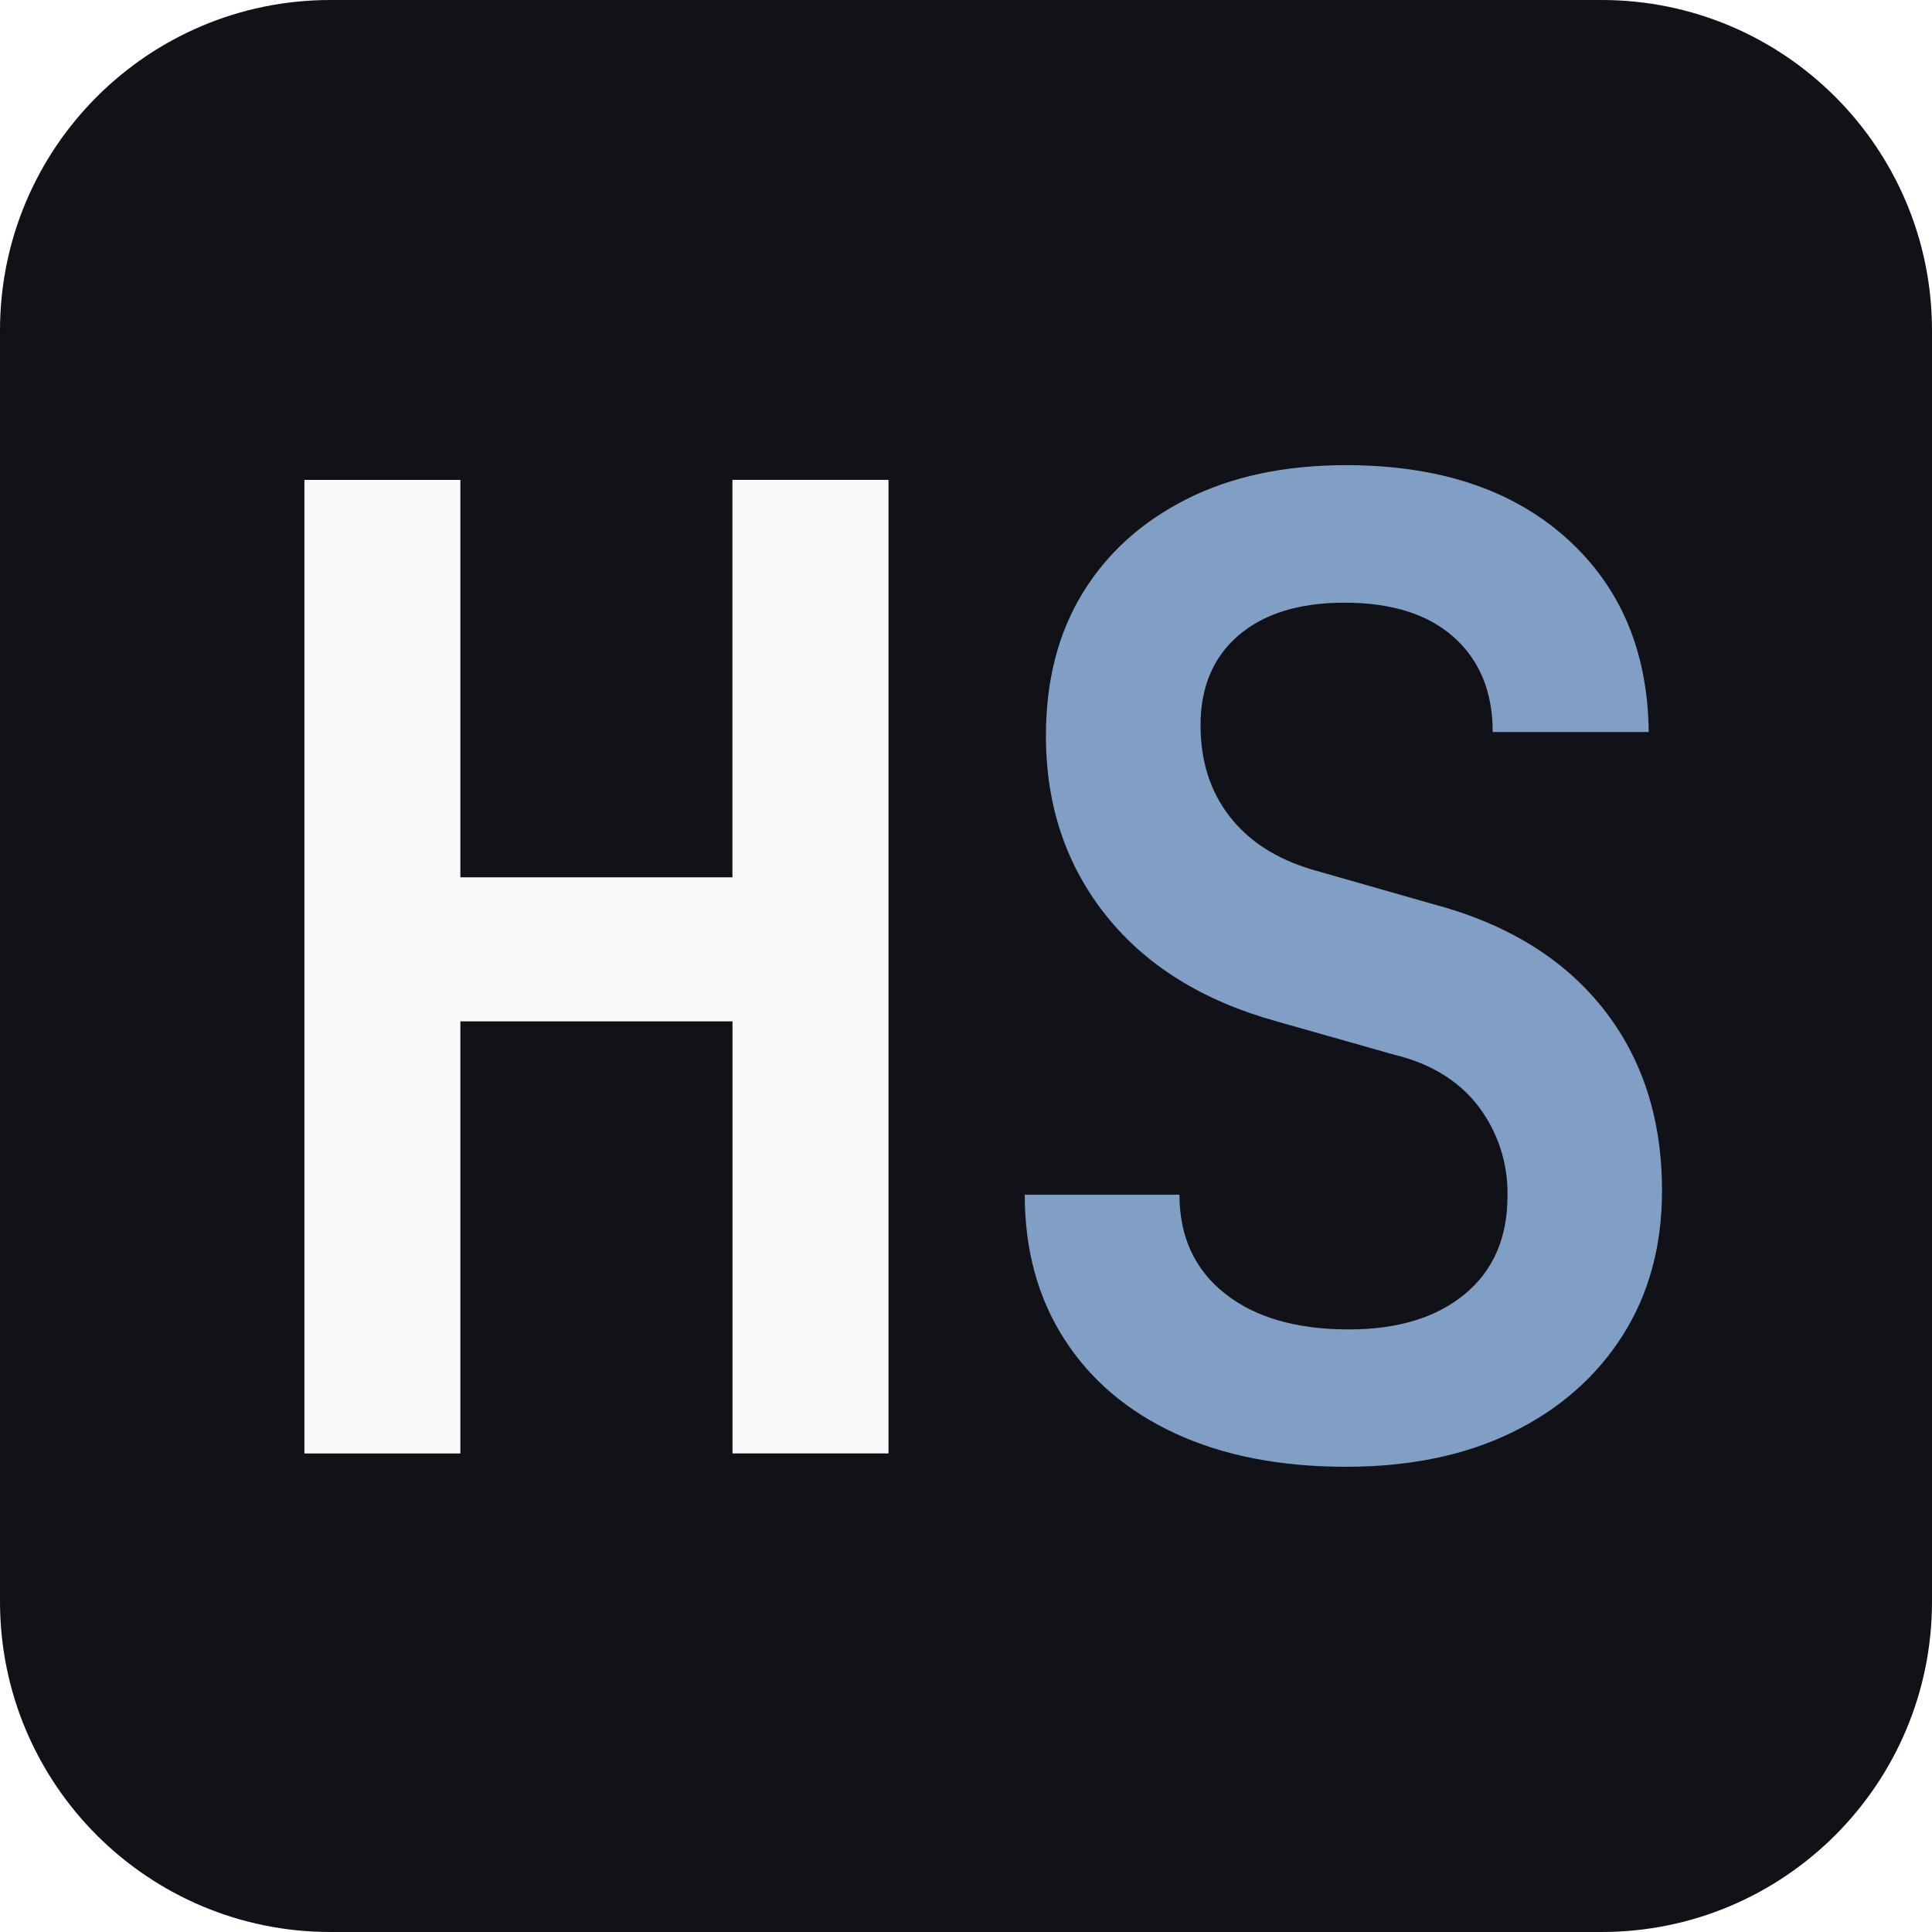
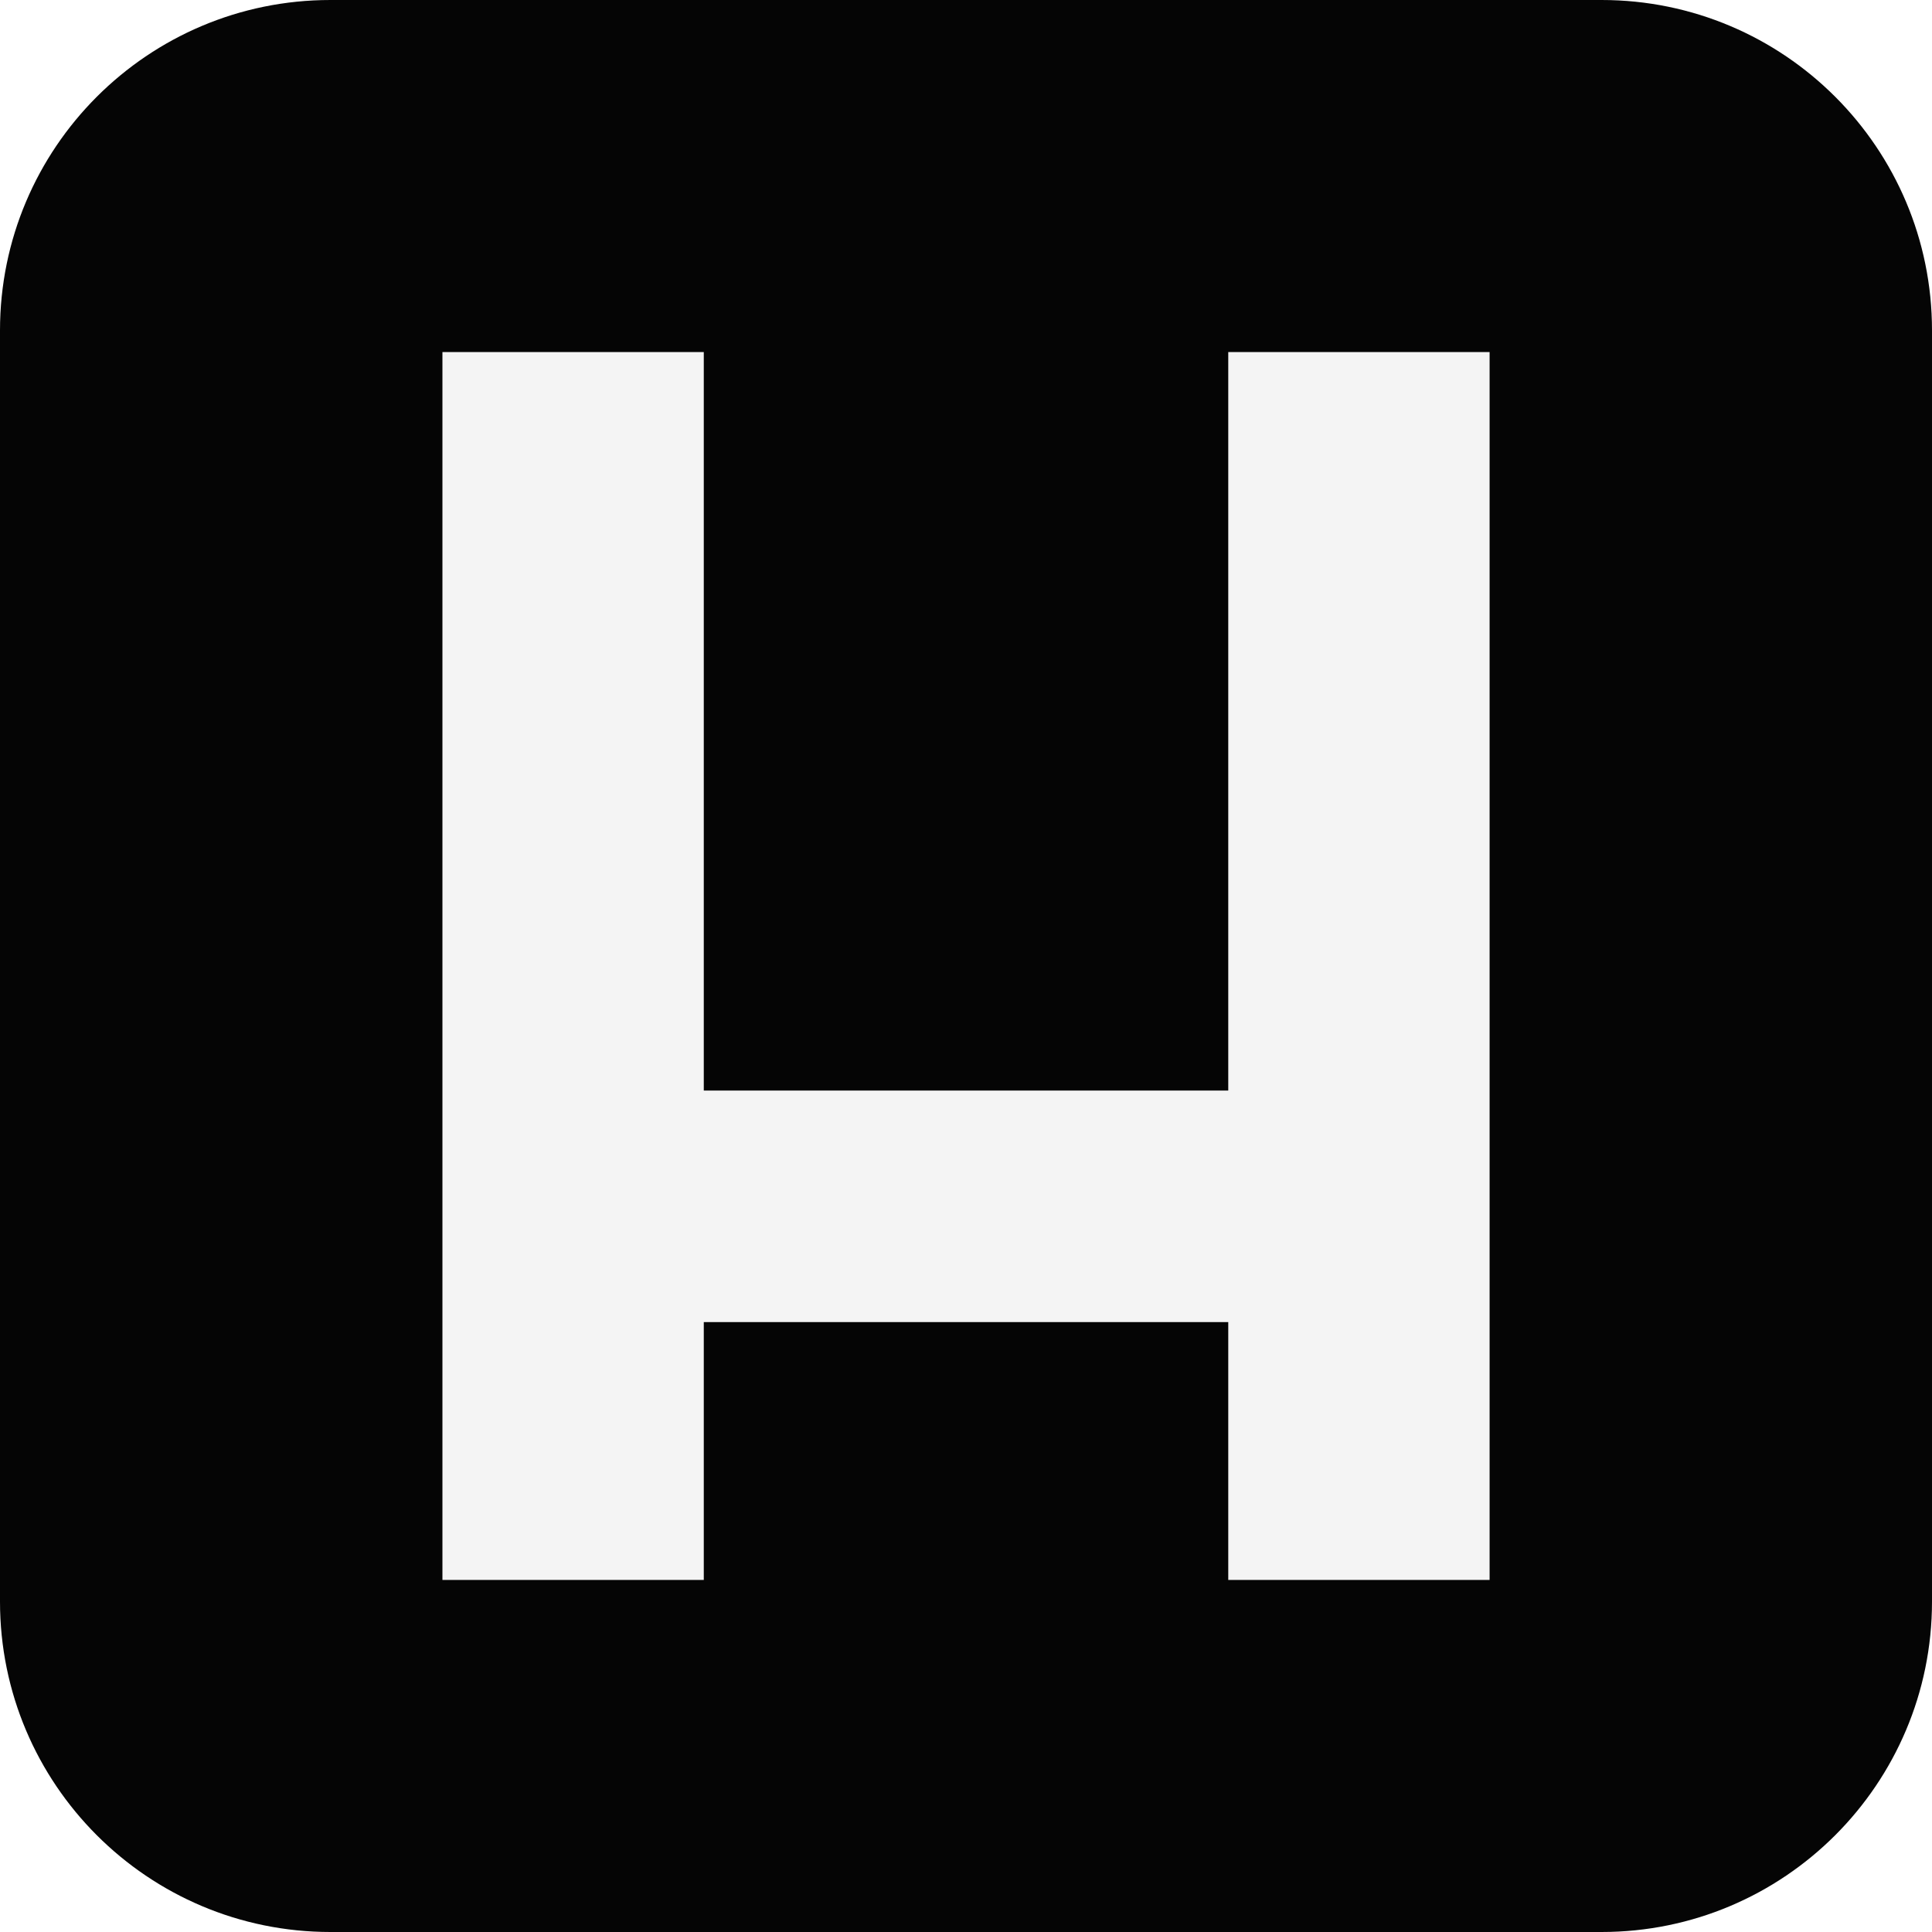
<svg xmlns="http://www.w3.org/2000/svg" viewBox="0 0 512 512">
  <defs>
-     <style>.cls-1{fill:#101218;}.cls-2{fill:#fafafa;}.cls-3{fill:#819ec5;}</style>
+     <style>
+       .cls-1 {
+         fill: #050505;
+       }
+ 
+       .cls-2 {
+         fill: #f4f4f4;
+       }
+     </style>
  </defs>
-   <g id="Layer_2" data-name="Layer 2">
-     <rect class="cls-1" width="512" height="512" rx="87.57" />
+   <g id="Layer_2">
+     <rect class="cls-1" width="512" height="512" rx="87.57" ry="87.57" />
  </g>
-   <g id="Layer_1" data-name="Layer 1">
-     <path class="cls-2" d="M80.67,385.18v-258H122V232.5h72.1V127.17h41.36v258H194.12V270.67H122V385.18Z" />
-     <path class="cls-3" d="M356.7,388.71q-26.16,0-45.24-8.83T282,354.79q-10.43-16.26-10.43-38.18h41q0,16.62,12,26.16t32.87,9.54q19.44,0,30.75-9.36t11.31-26a37.94,37.94,0,0,0-7.78-23.86Q383.92,283,369.43,279.5l-31.11-8.83q-29.34-8.13-45.24-28.1T277.18,195q0-21.92,9.72-37.82t27.57-24.91q17.83-9,42.23-9,36.76,0,58.32,19.26T436.93,194H395.58q0-15.9-10.25-25.09t-29-9.19q-18,0-28.1,8.66t-10.07,23.86q0,14.13,7.6,24t21.73,14.14l32.17,9.19q29.32,7.77,45.06,27.56t15.73,48.42q0,21.93-10.43,38.35t-29.16,25.63Q382.15,388.71,356.7,388.71Z" />
+   <g id="Layer_1">
+     <path class="cls-2" d="M325.5,93.3h69.26v325.4h-69.26v-68.33h-138.99v68.33h-69.26V93.3h69.26v195.71h138.99V93.3Z" />
  </g>
</svg>
